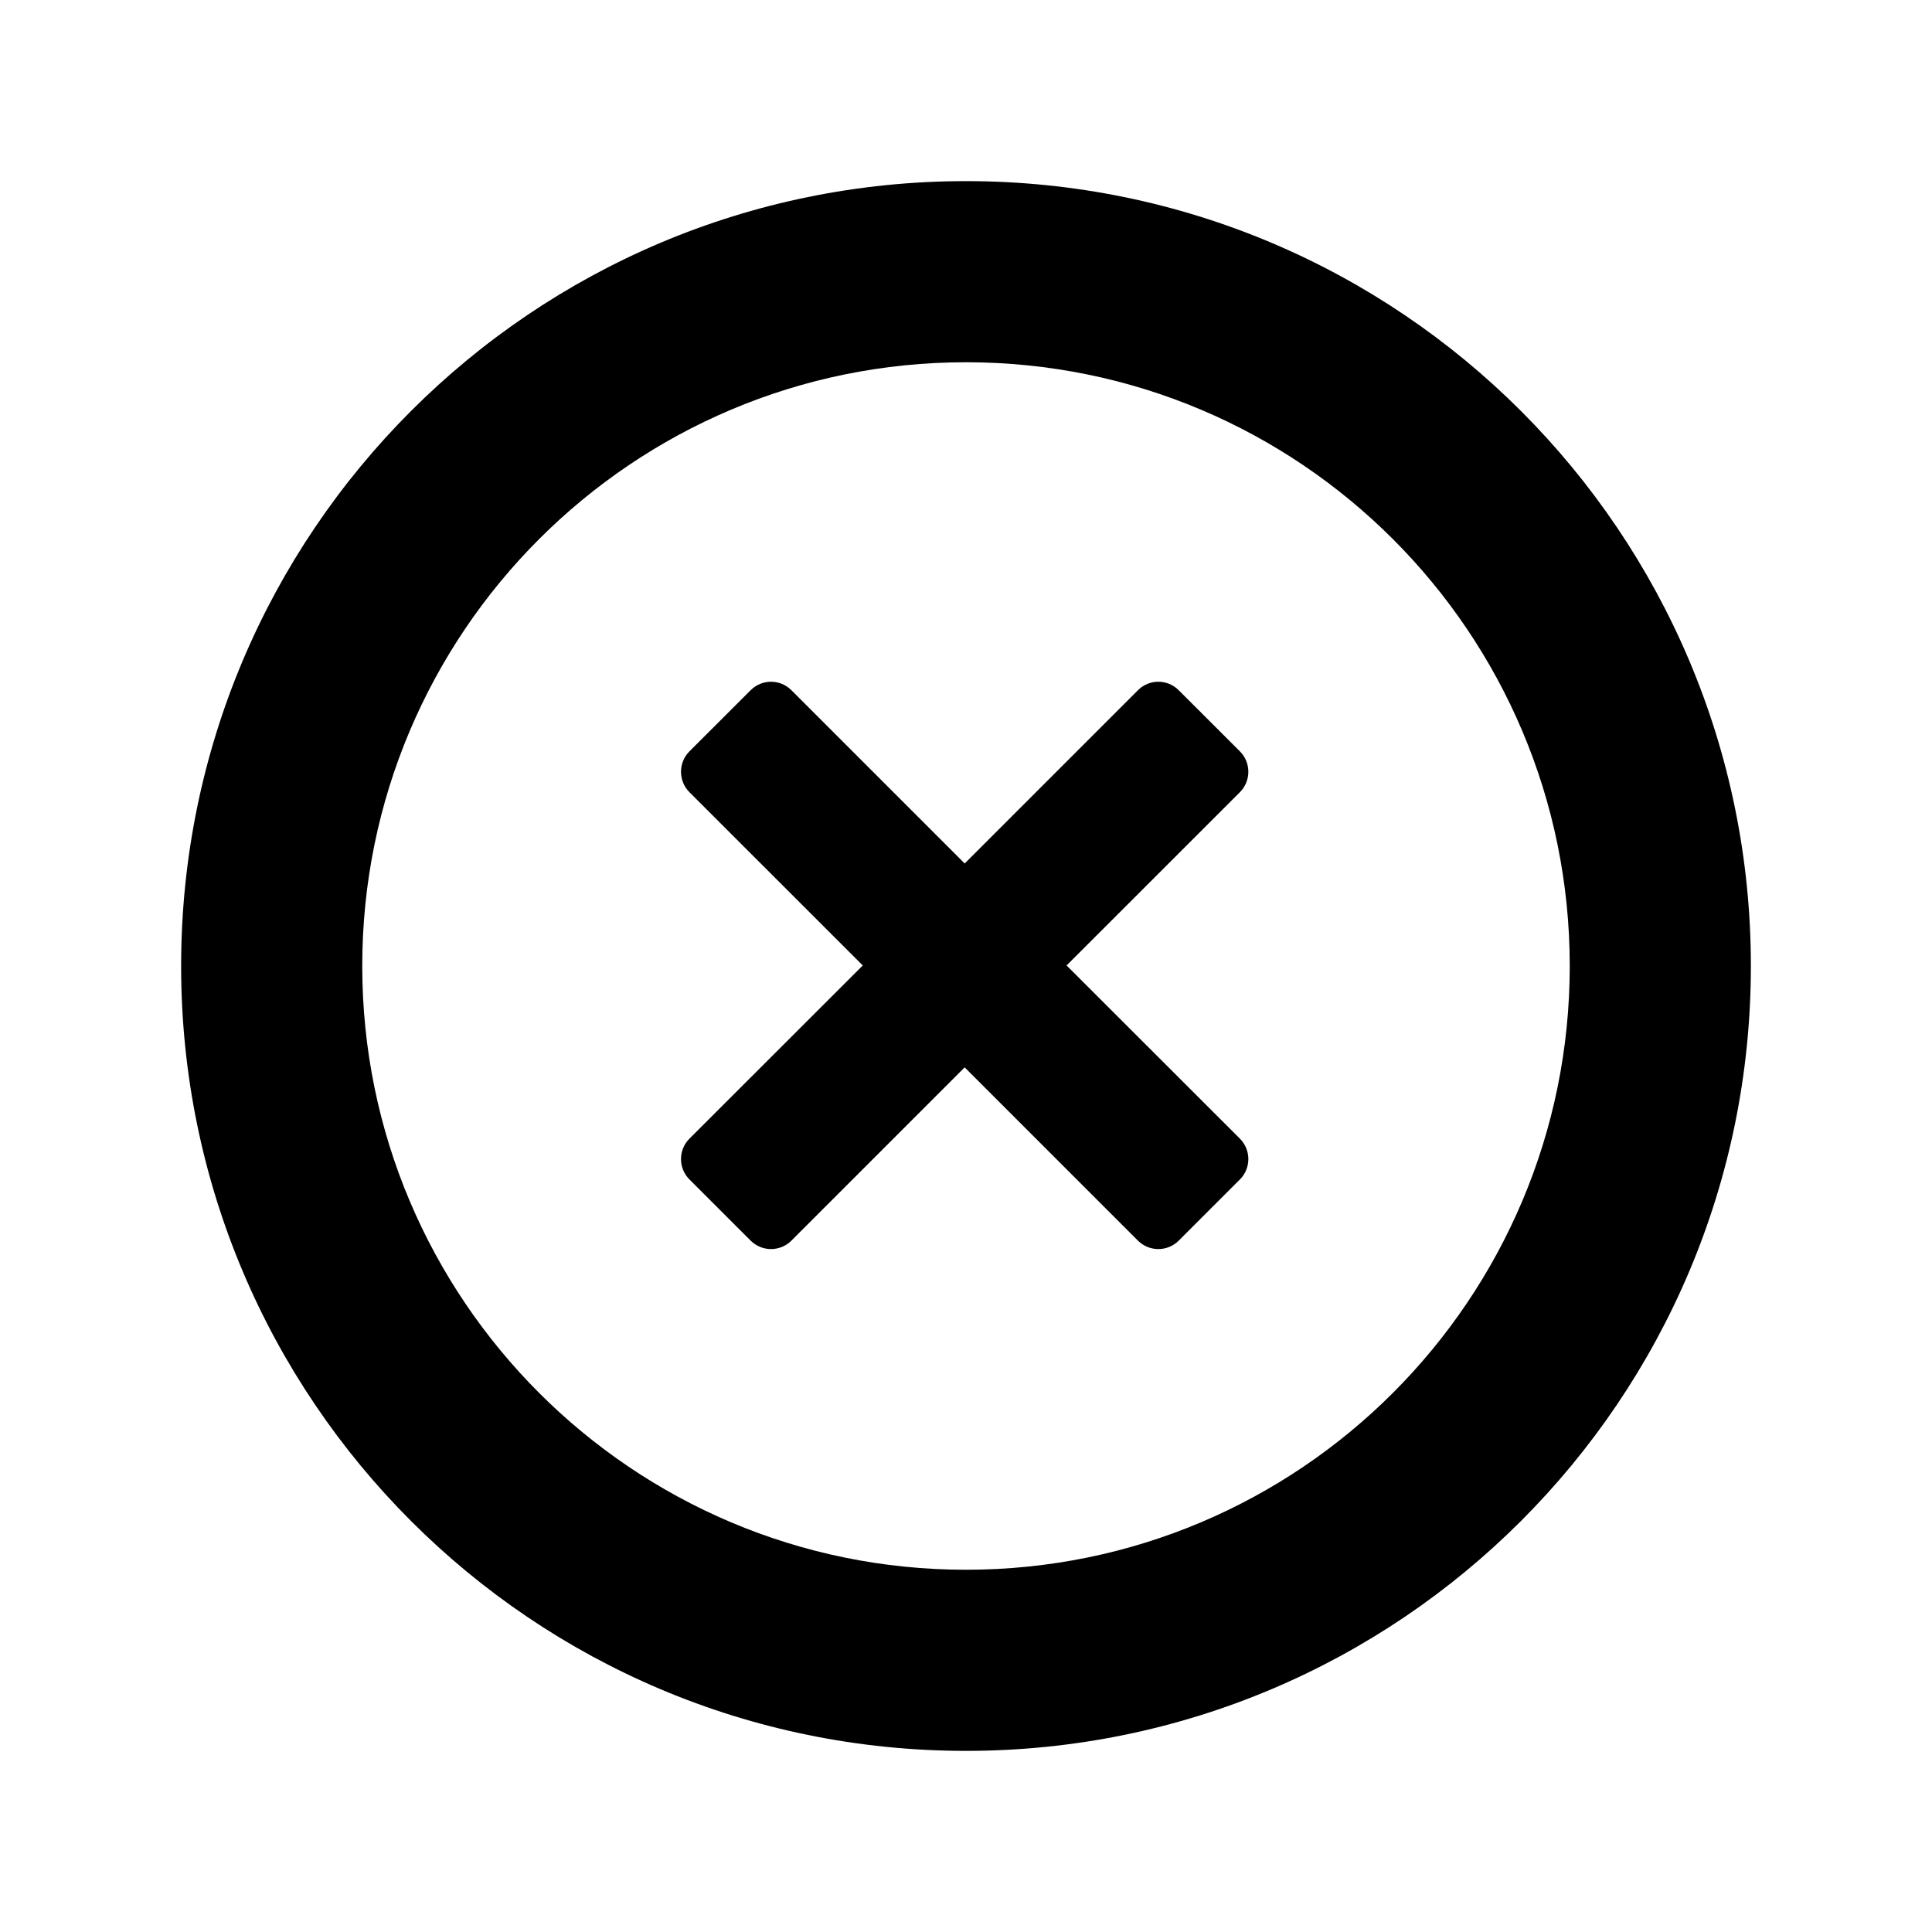
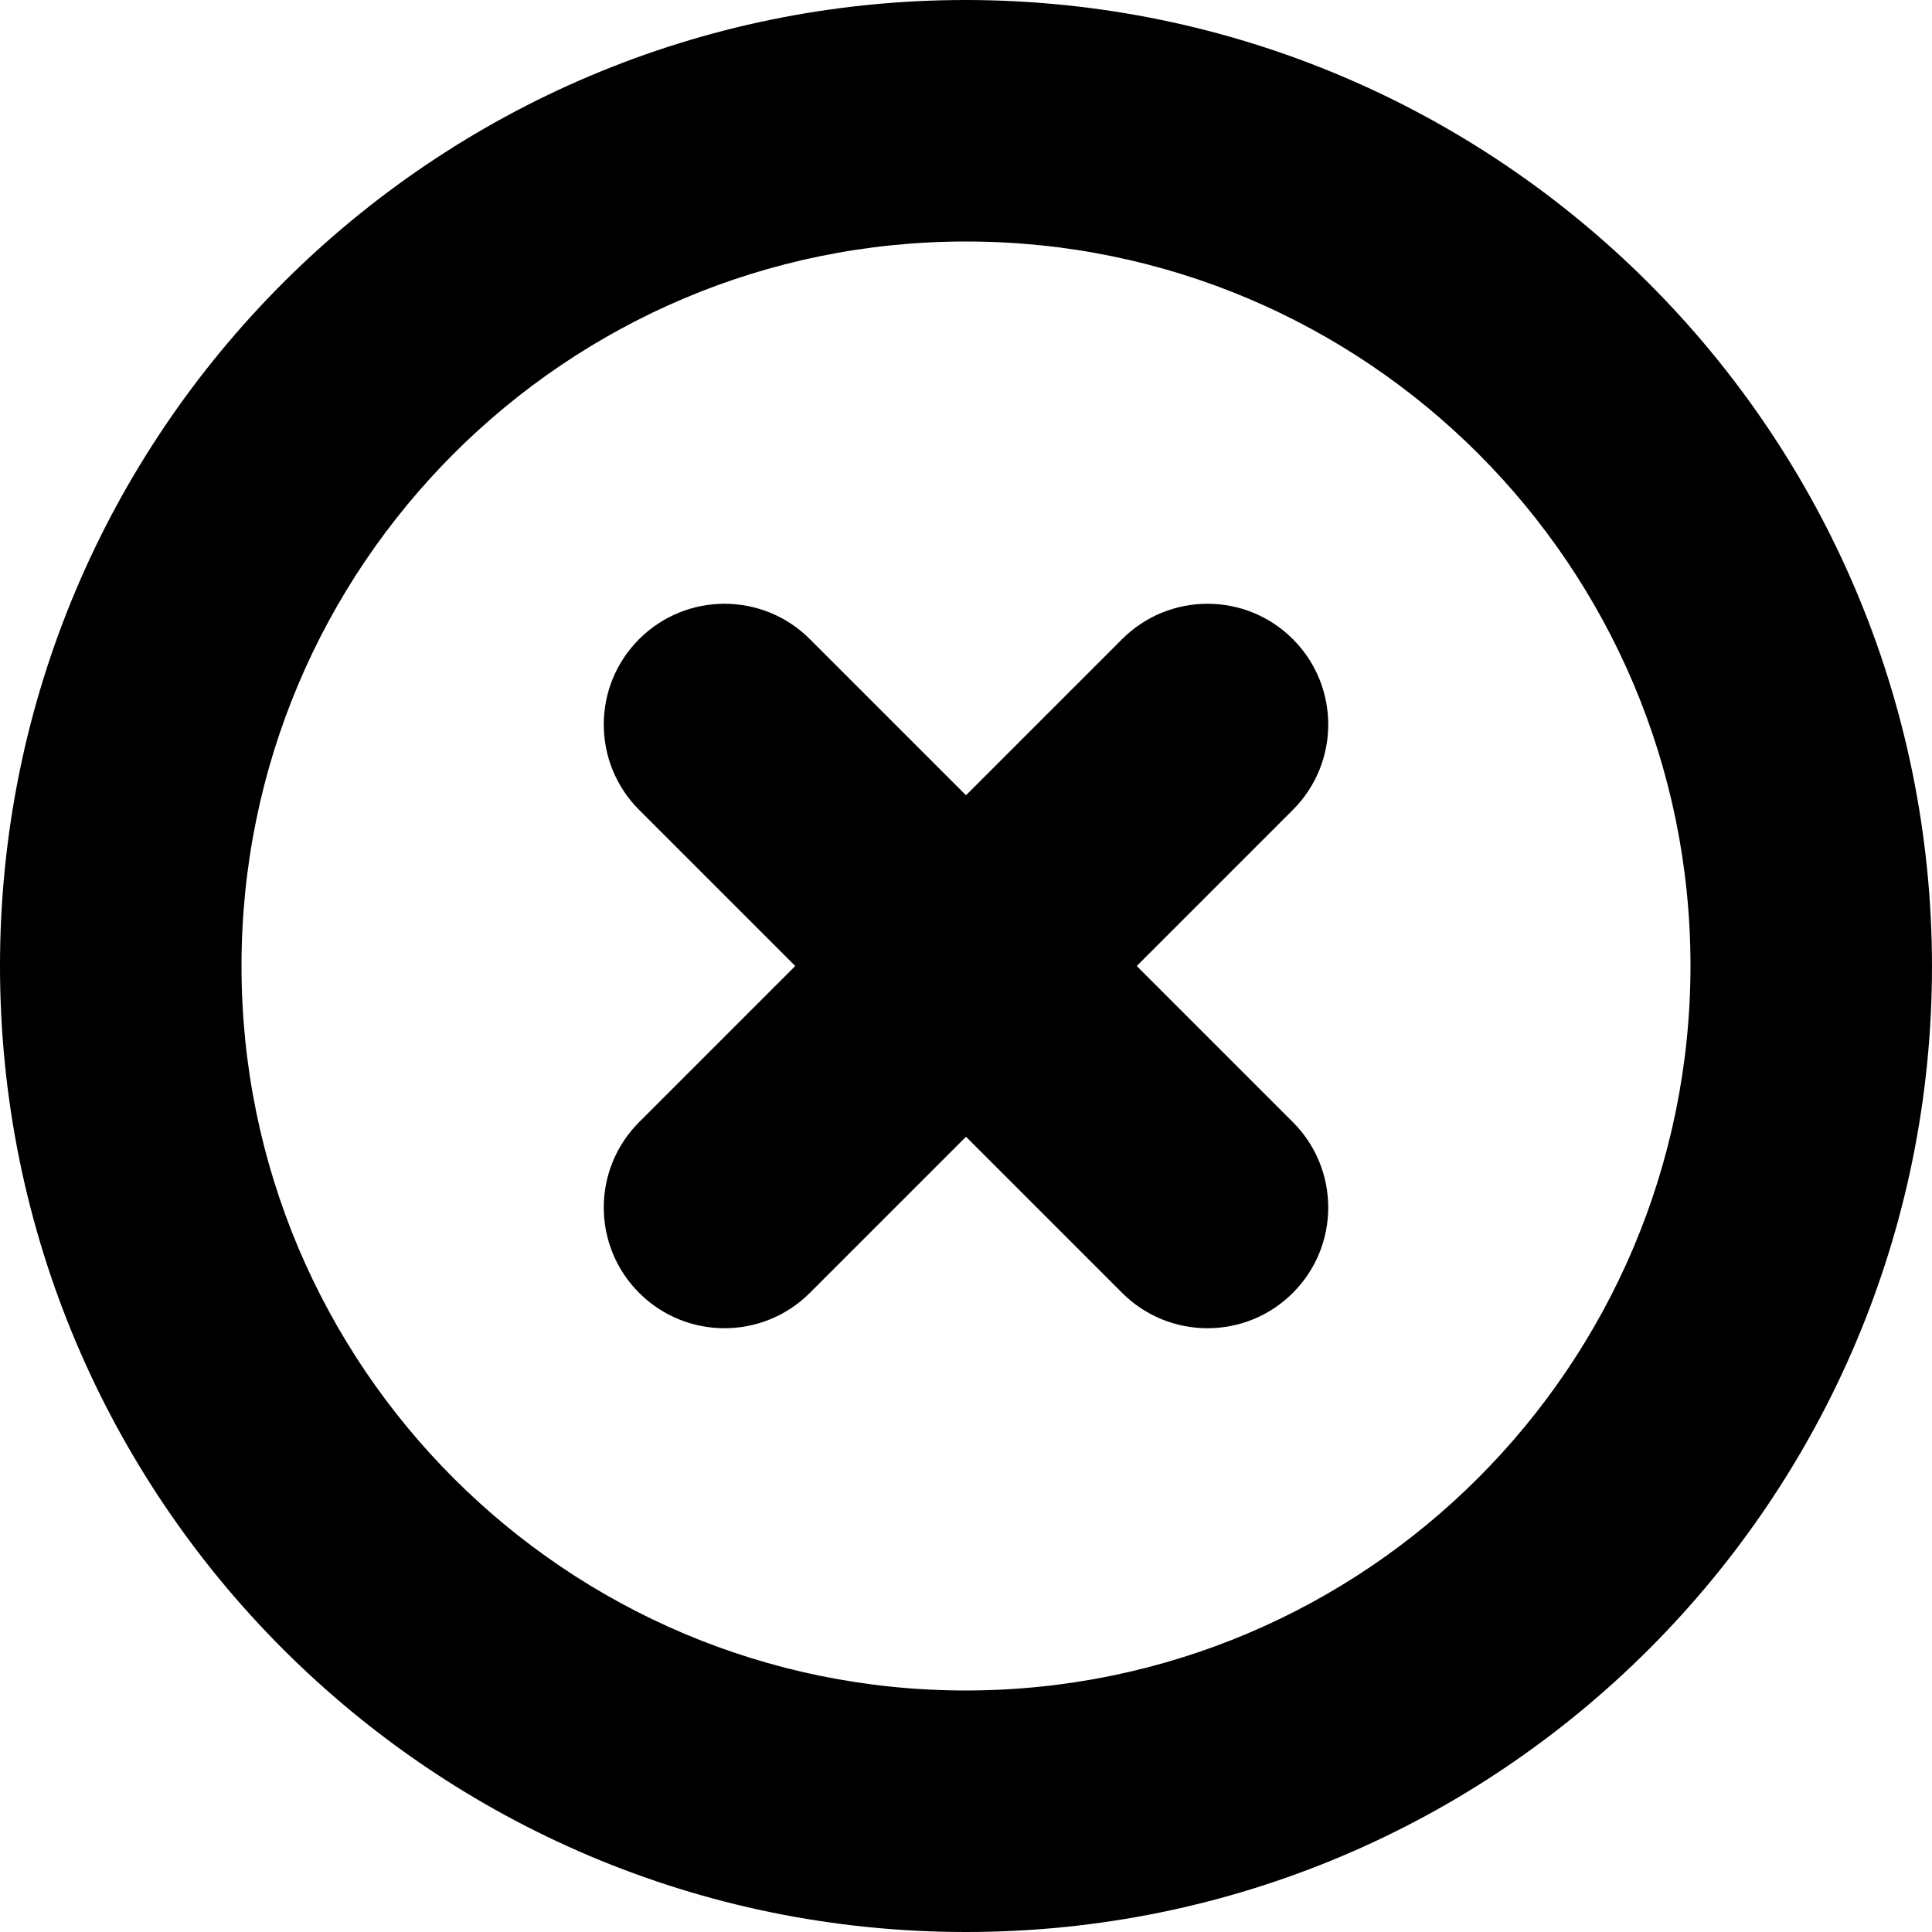
- <svg xmlns="http://www.w3.org/2000/svg" fill="#000000" width="800px" height="800px" viewBox="0 0 32 32" version="1.1">
-   <path d="M16 29c-7.18 0-13-5.82-13-13s5.82-13 13-13 13 5.82 13 13-5.82 13-13 13zM16 6c-5.522 0-10 4.478-10 10s4.478 10 10 10c5.523 0 10-4.478 10-10s-4.477-10-10-10zM20.537 19.535l-1.014 1.014c-0.186 0.186-0.488 0.186-0.675 0l-2.87-2.87-2.87 2.87c-0.187 0.186-0.488 0.186-0.675 0l-1.014-1.014c-0.186-0.186-0.186-0.488 0-0.675l2.871-2.869-2.871-2.87c-0.186-0.187-0.186-0.489 0-0.676l1.014-1.013c0.187-0.187 0.488-0.187 0.675 0l2.87 2.87 2.87-2.87c0.187-0.187 0.489-0.187 0.675 0l1.014 1.013c0.186 0.187 0.186 0.489 0 0.676l-2.871 2.87 2.871 2.869c0.186 0.187 0.186 0.49 0 0.675z" />
+ <svg xmlns="http://www.w3.org/2000/svg" fill="#000000" width="800px" height="800px" viewBox="0 0 96 96">
+   <g>
+     <path d="M48,0A48,48,0,1,0,96,48,48.051,48.051,0,0,0,48,0Zm0,84A36,36,0,1,1,84,48,36.039,36.039,0,0,1,48,84Z" />
+     <path d="M64.242,31.758a5.998,5.998,0,0,0-8.484,0L48,39.516l-7.758-7.758a5.999,5.999,0,0,0-8.484,8.484L39.516,48l-7.758,7.758a5.999,5.999,0,1,0,8.484,8.484L48,56.484l7.758,7.758a5.999,5.999,0,0,0,8.484-8.484L56.484,48l7.758-7.758A5.998,5.998,0,0,0,64.242,31.758Z" />
+   </g>
</svg>
